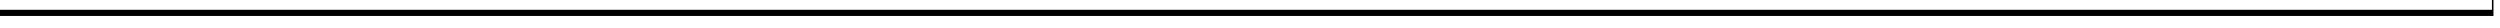
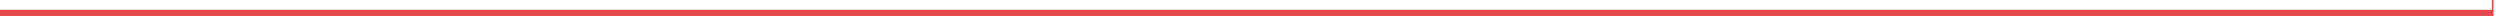
- <svg xmlns="http://www.w3.org/2000/svg" version="1.1" id="Layer_1" x="0px" y="0px" width="1623.741px" height="18px" viewBox="0 0 1623.741 18" enable-background="new 0 0 1623.741 18" xml:space="preserve">
+ <svg xmlns="http://www.w3.org/2000/svg" class="pcbline" version="1.1" id="Layer_1" x="0px" y="0px" width="1623.741px" height="18px" viewBox="0 0 1623.741 18" enable-background="new 0 0 1623.741 18" xml:space="preserve">
  <g>
-     <line fill="none" stroke="#000000" stroke-width="4" stroke-miterlimit="10" x1="0" y1="8.36" x2="1619" y2="8.36" />
-     <line fill="none" stroke="#000000" stroke-miterlimit="10" x1="1619" y1="10.36" x2="1619" y2="-961.64" />
+     <line fill="none" stroke="#e4464a" stroke-width="4" stroke-miterlimit="10" x1="0" y1="8.36" x2="1619" y2="8.36" />
+     <line fill="none" stroke="#e4464a" stroke-miterlimit="10" x1="1619" y1="10.36" x2="1619" y2="-961.64" />
  </g>
</svg>
